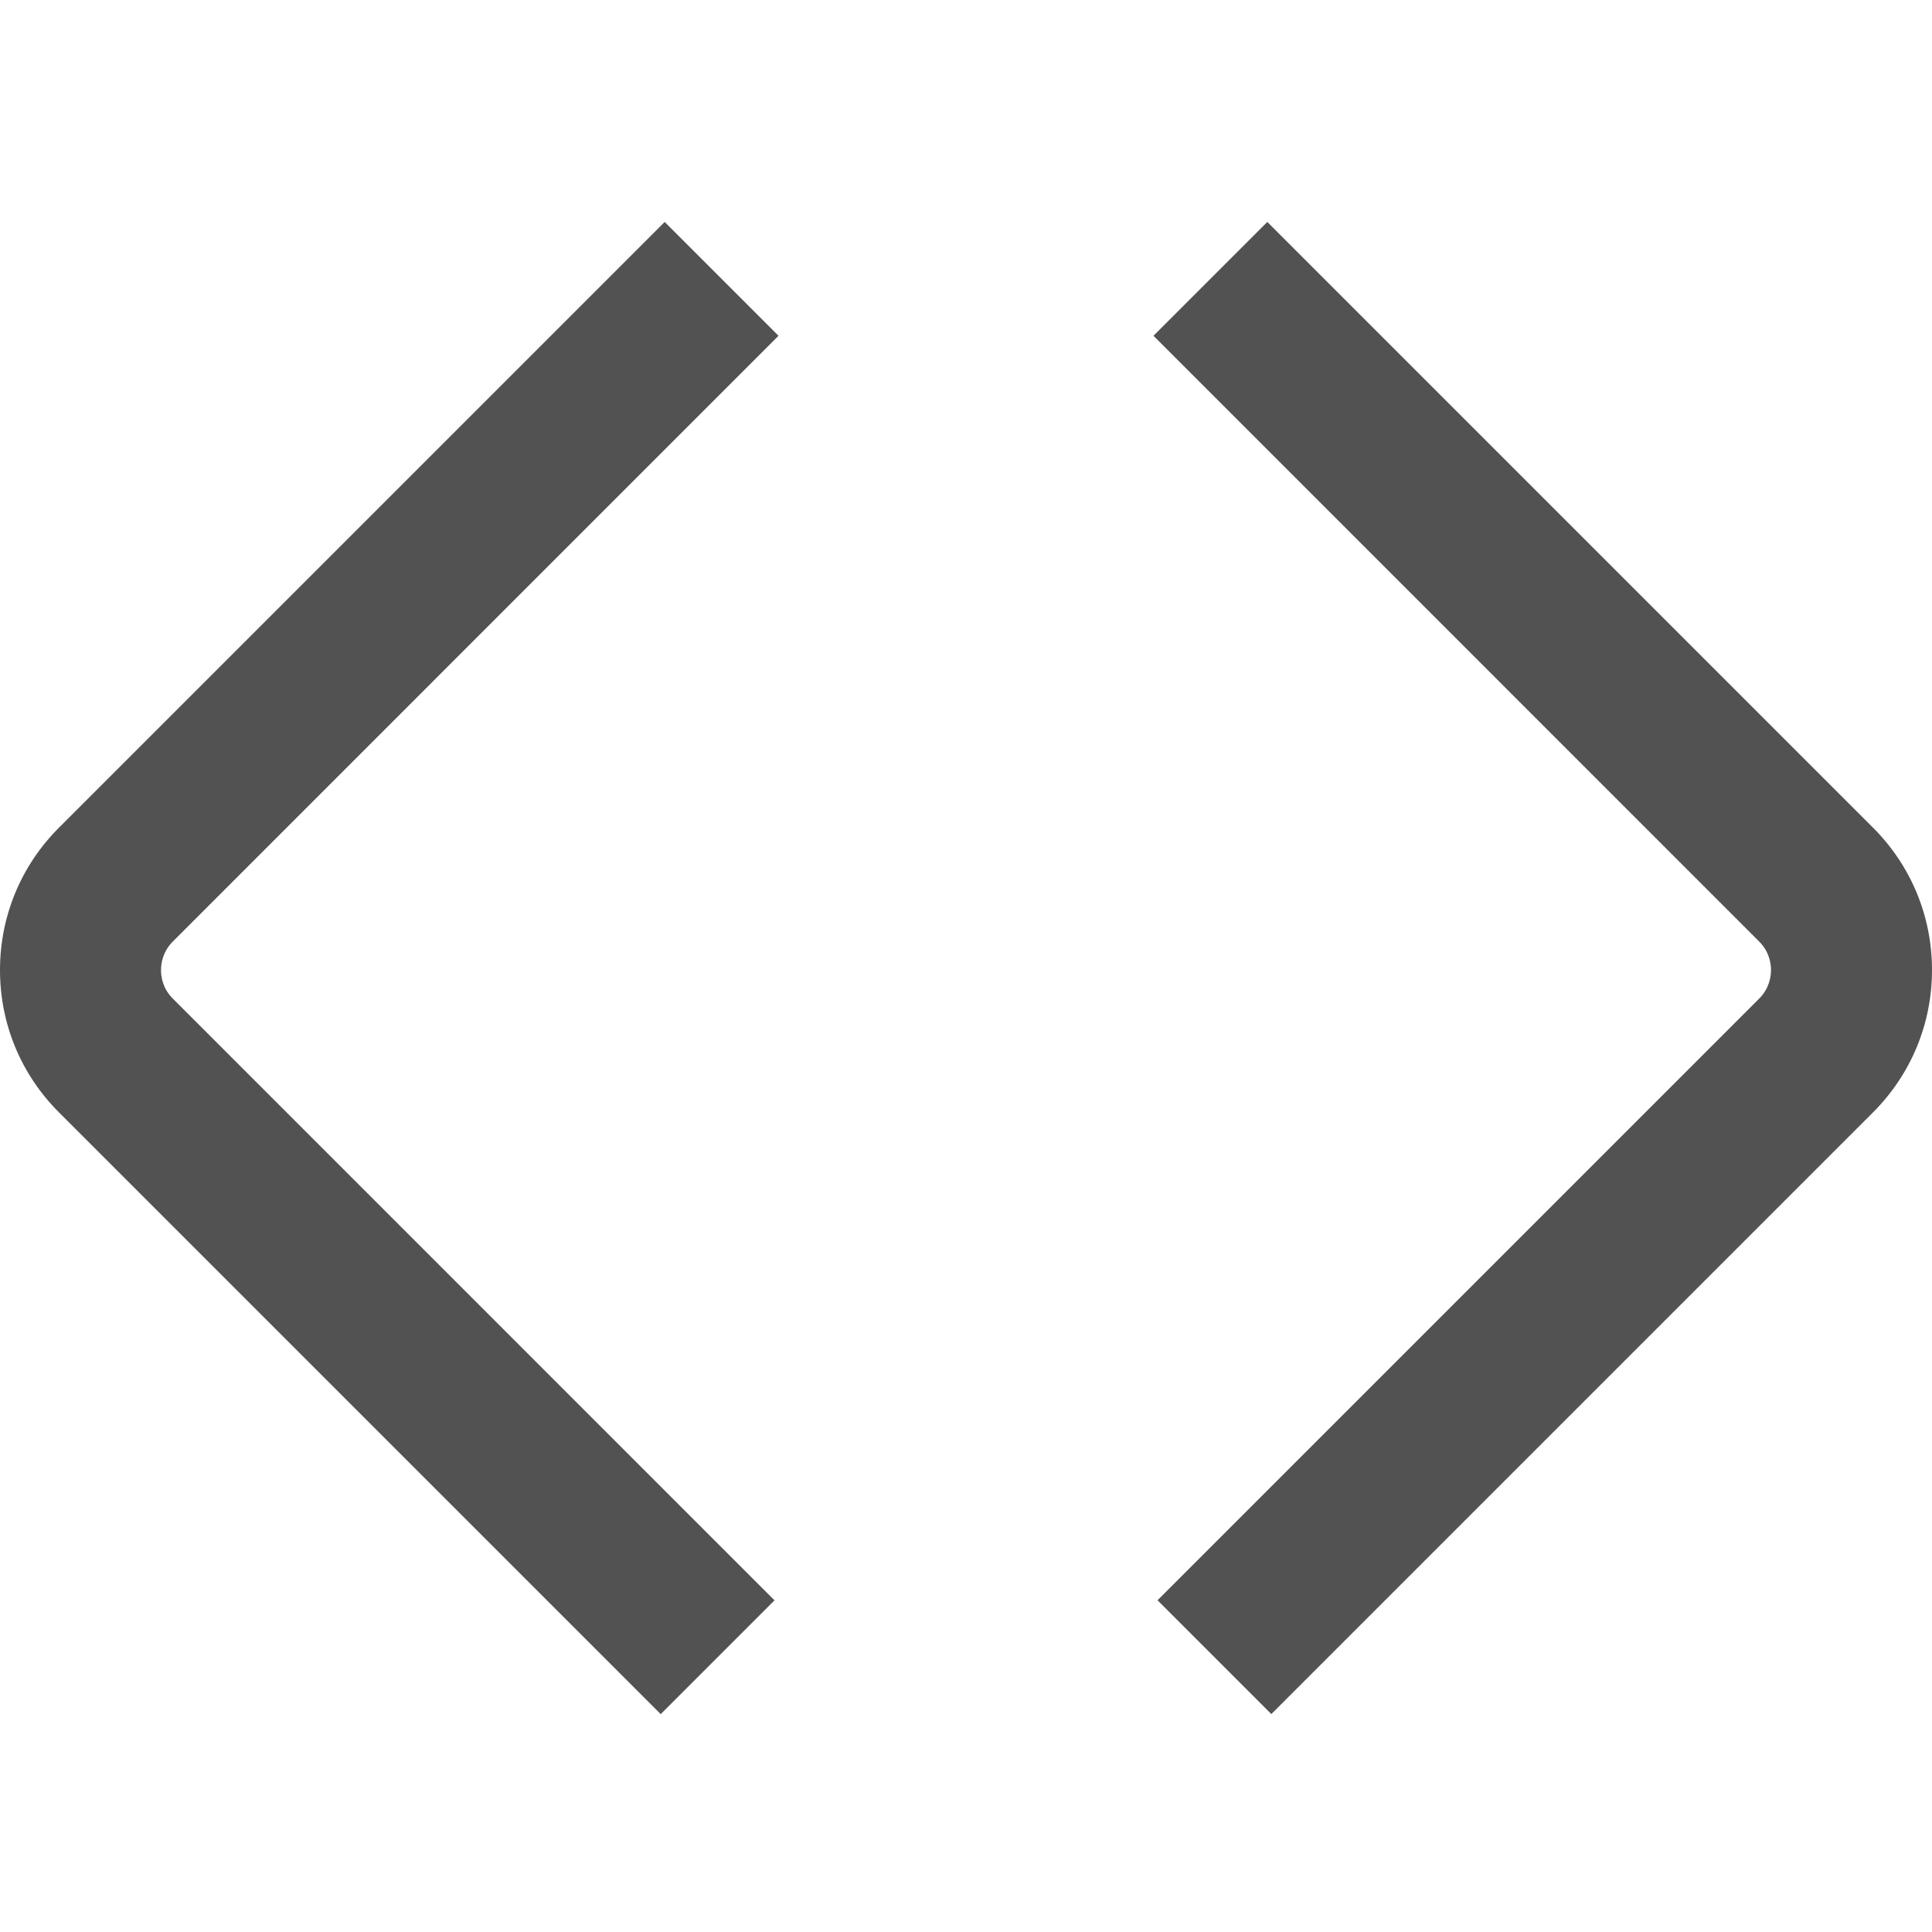
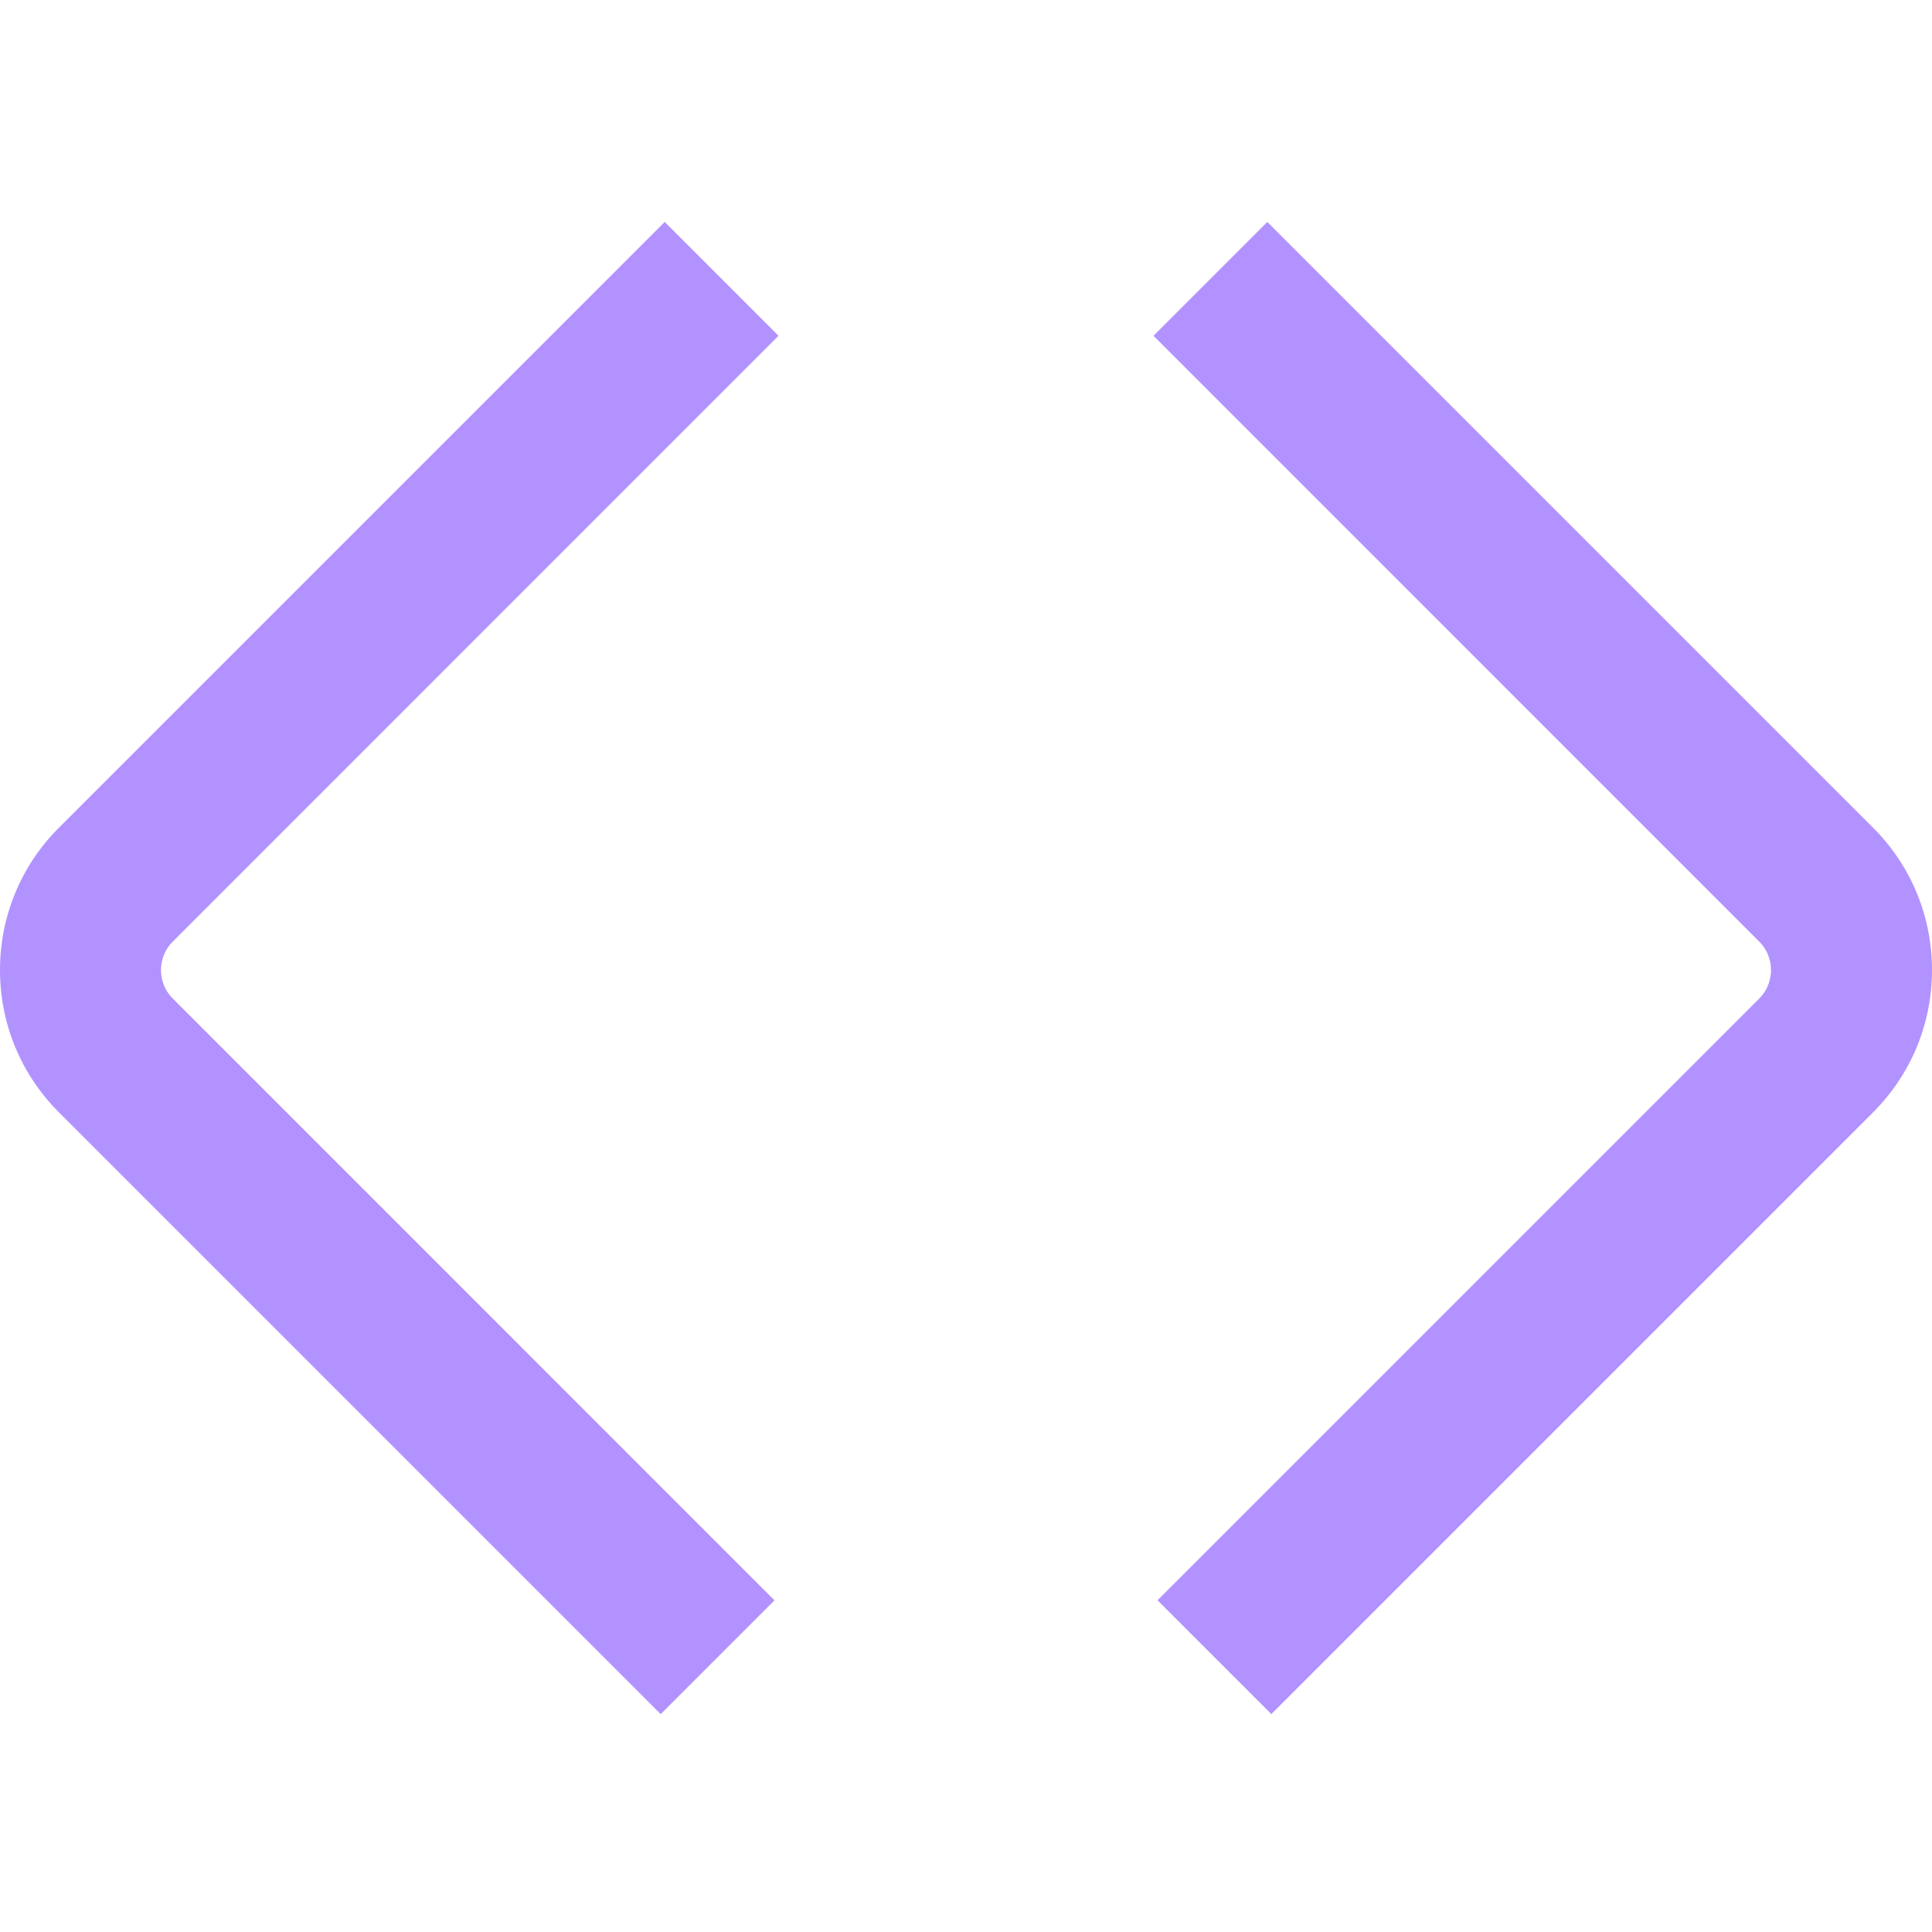
<svg xmlns="http://www.w3.org/2000/svg" id="Layer_1" data-name="Layer 1" viewBox="0 0 24 24" width="512" height="512">
-   <path fill="#525252" d="M8.207,21.293L.732,13.818c-.473-.473-.732-1.101-.732-1.768s.26-1.296,.732-1.768L8.257,2.757l1.414,1.414L2.146,11.697c-.127,.127-.146,.276-.146,.354s.019,.227,.147,.354l7.474,7.475-1.414,1.414Zm15.061-7.475c.472-.473,.732-1.101,.732-1.768s-.26-1.296-.732-1.768L15.743,2.757l-1.414,1.414,7.525,7.526c.127,.127,.146,.276,.146,.353s-.019,.227-.146,.354l-7.475,7.475,1.414,1.414,7.475-7.475Z" />
+   <path fill="#B292FF" d="M8.207,21.293L.732,13.818c-.473-.473-.732-1.101-.732-1.768s.26-1.296,.732-1.768L8.257,2.757l1.414,1.414L2.146,11.697c-.127,.127-.146,.276-.146,.354s.019,.227,.147,.354l7.474,7.475-1.414,1.414Zm15.061-7.475c.472-.473,.732-1.101,.732-1.768s-.26-1.296-.732-1.768L15.743,2.757l-1.414,1.414,7.525,7.526c.127,.127,.146,.276,.146,.353s-.019,.227-.146,.354l-7.475,7.475,1.414,1.414,7.475-7.475Z" />
</svg>
